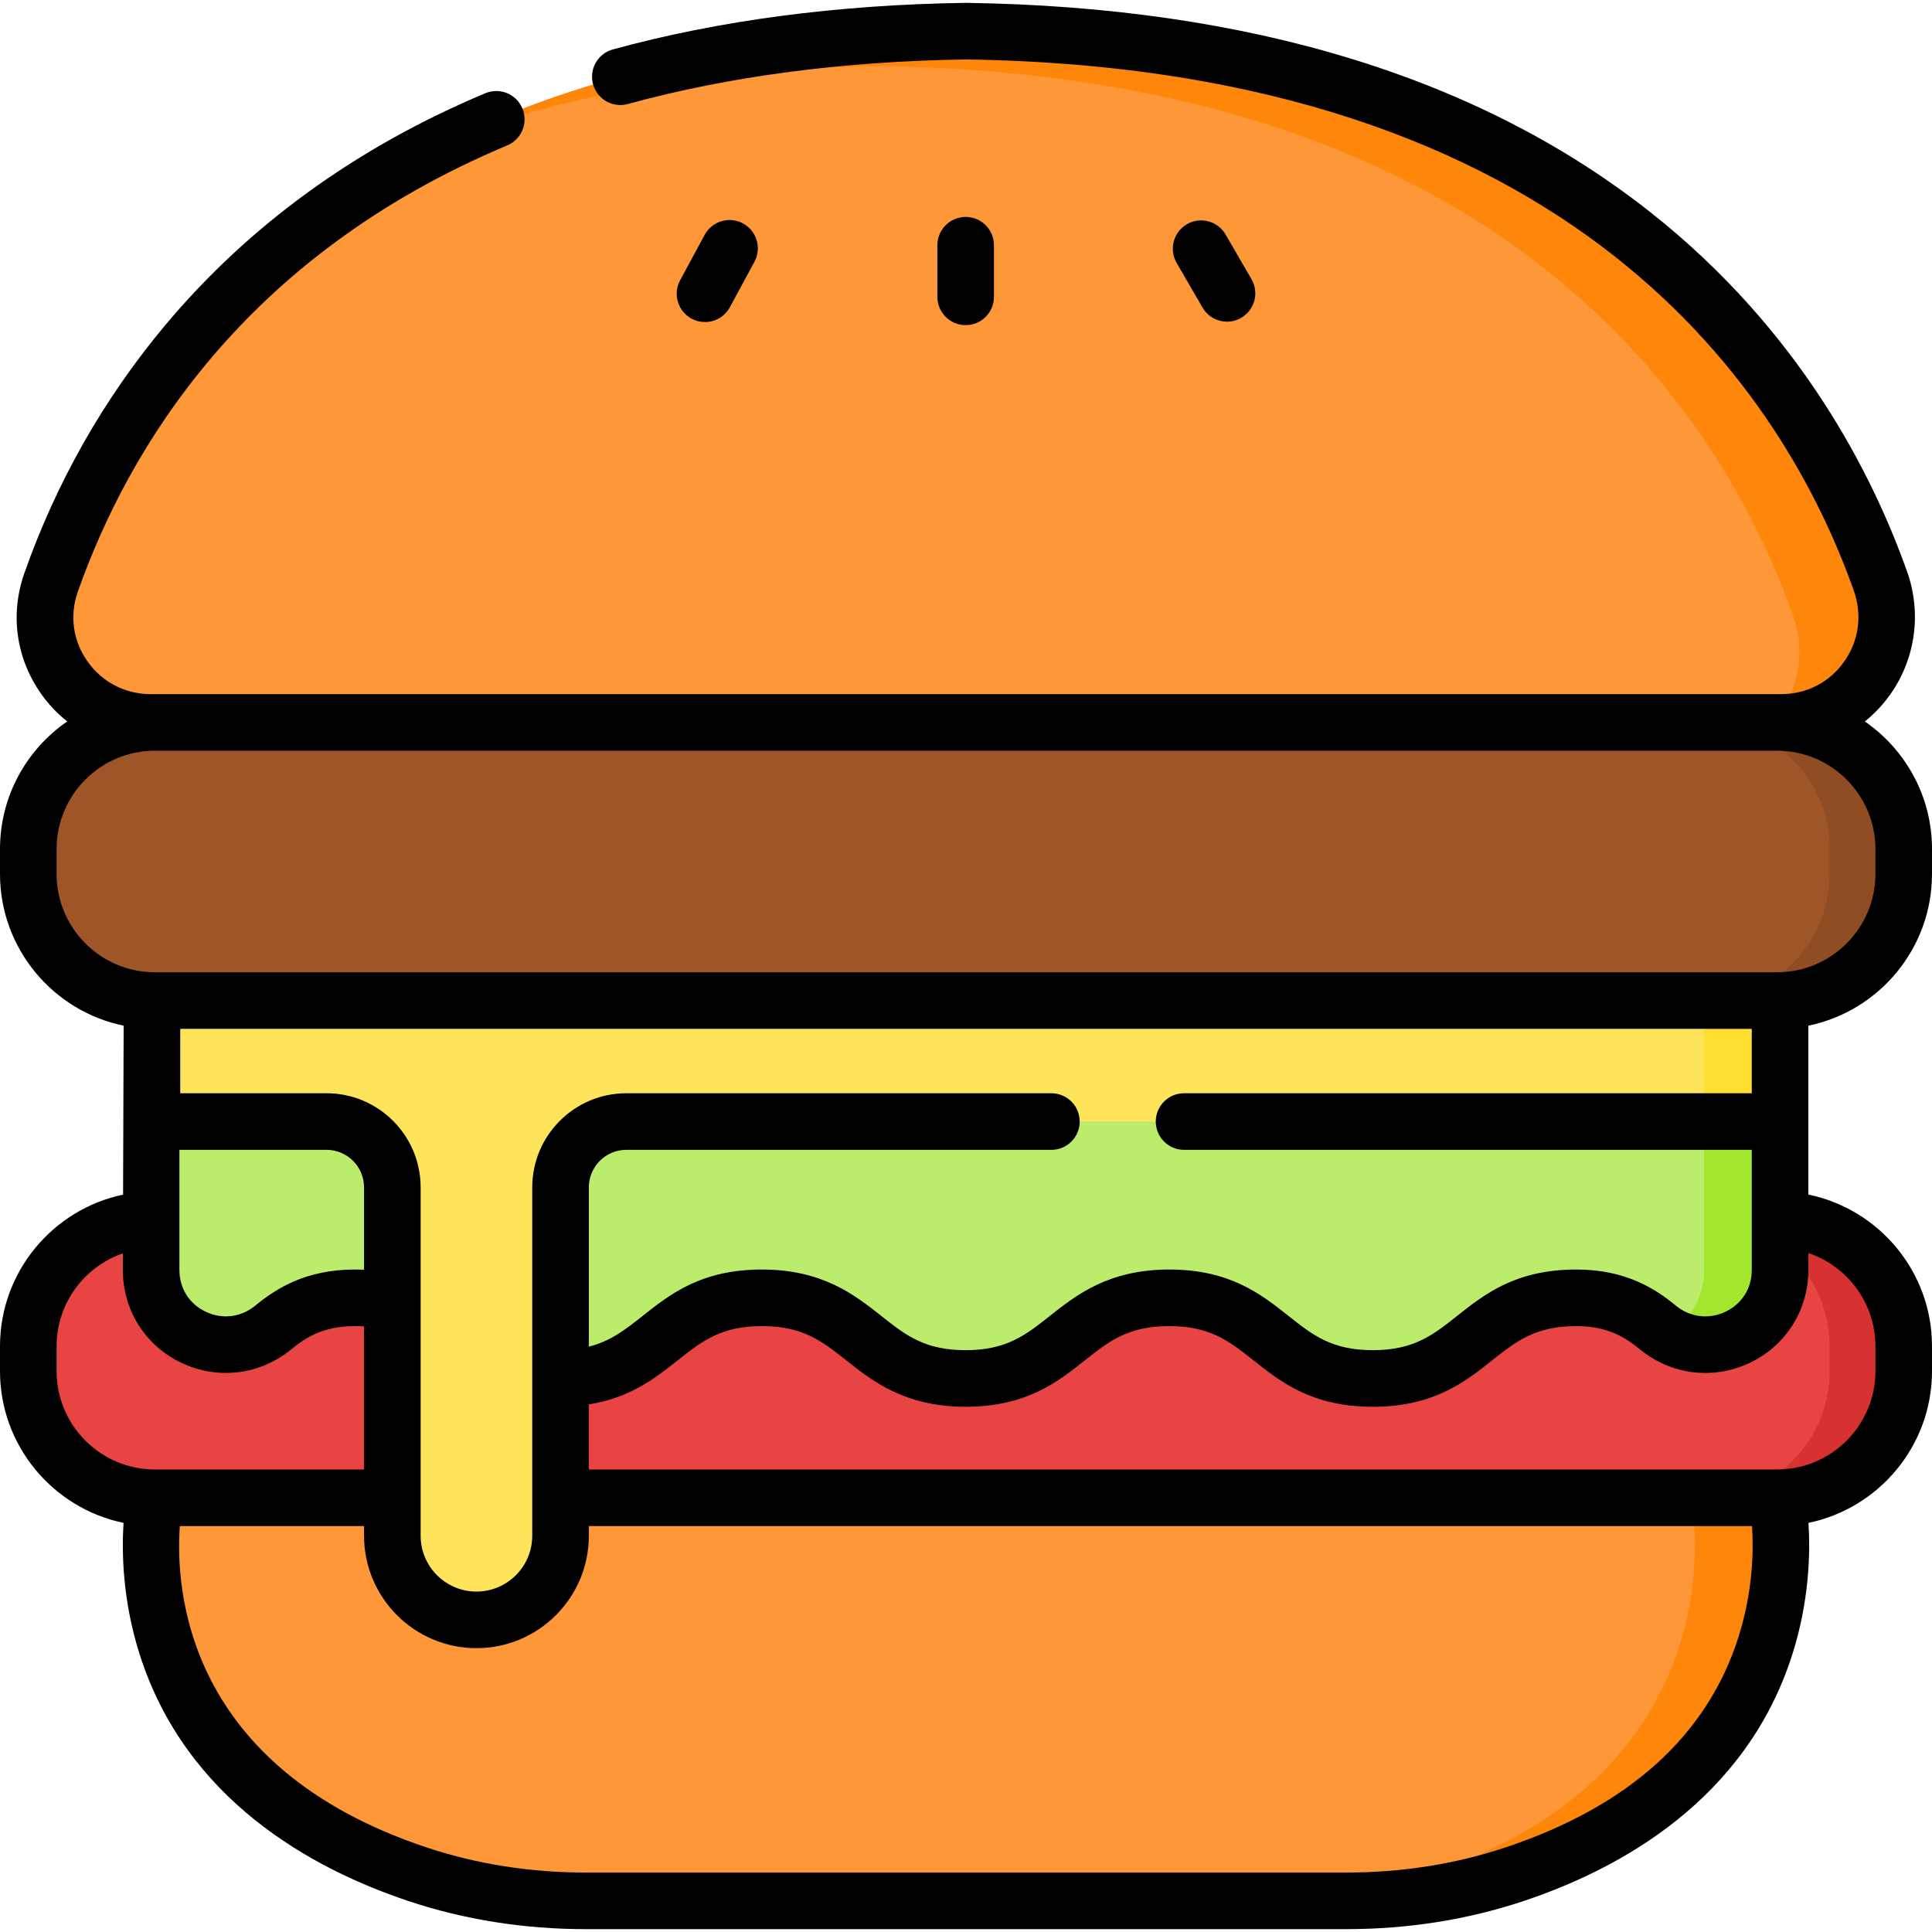
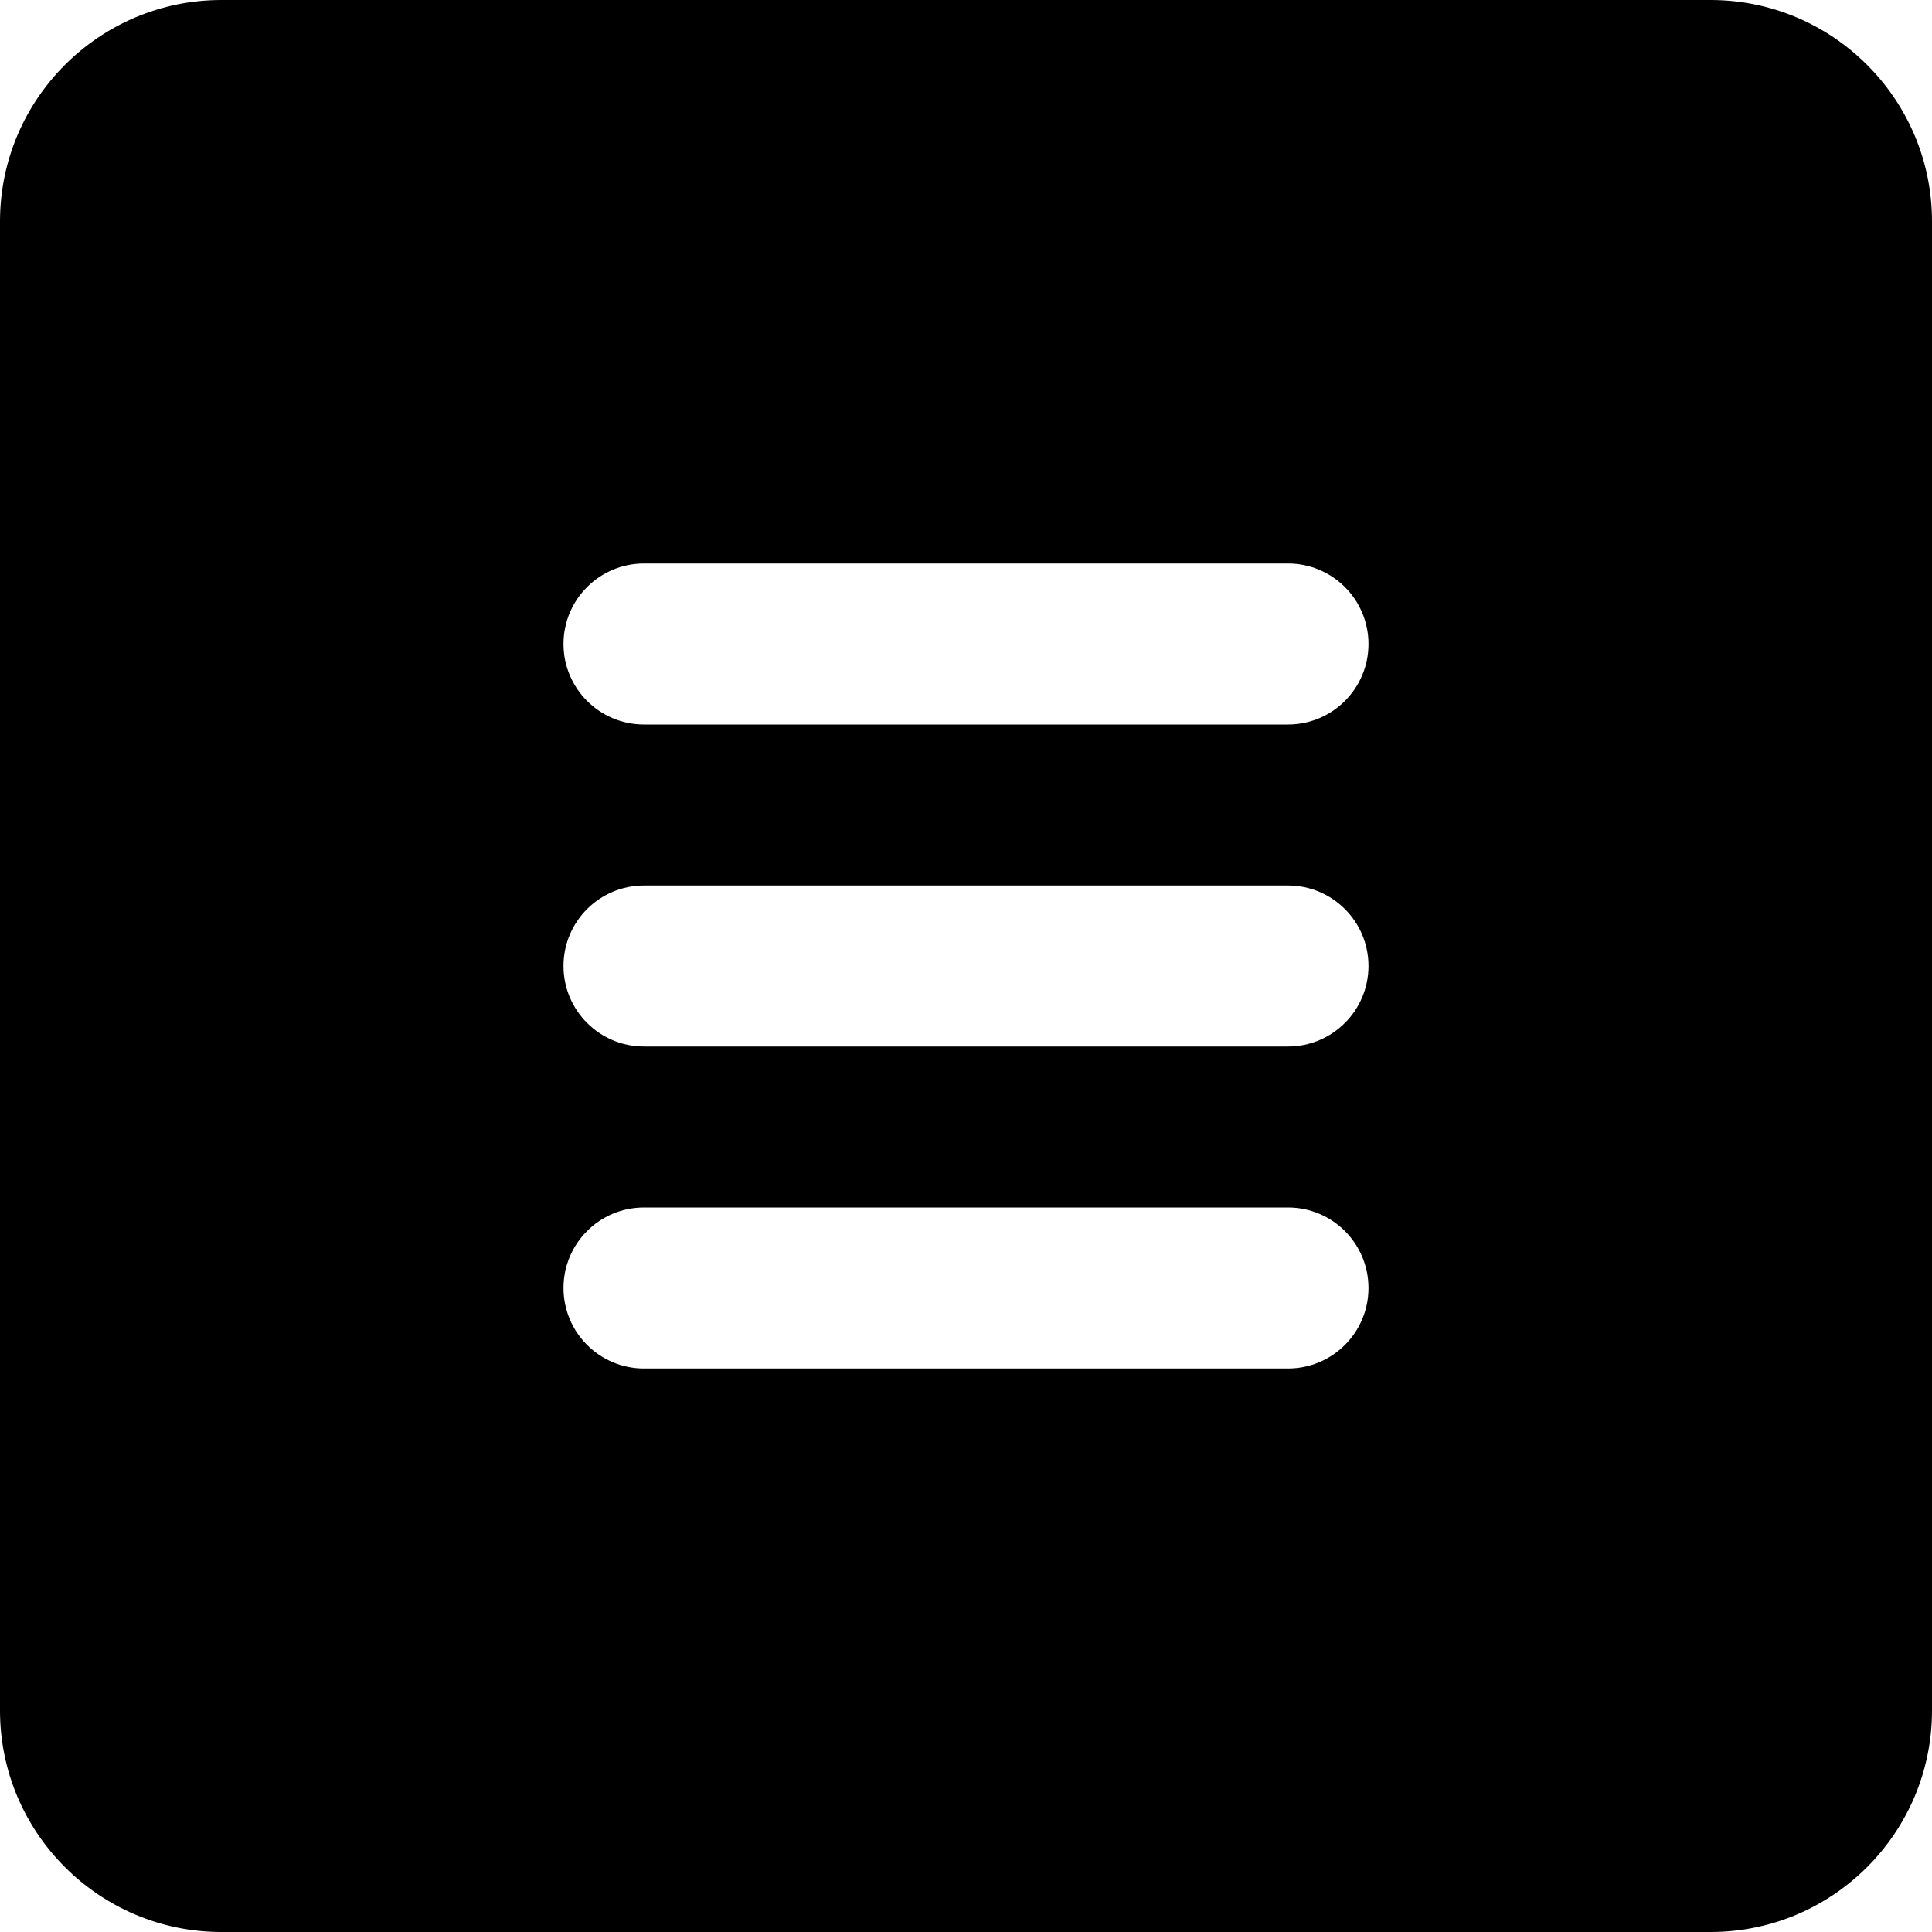
- <svg xmlns="http://www.w3.org/2000/svg" id="Capa_1" enable-background="new 0 0 512 512" height="512" viewBox="0 0 512 512" width="512">
-   <g>
-     <g>
-       <path d="m470.949 396.925h-429.898c-18.531 0-33.554-15.022-33.554-33.554v-6.606c0-18.531 15.022-33.554 33.554-33.554h429.897c18.531 0 33.554 15.022 33.554 33.554v6.606c0 18.532-15.022 33.554-33.553 33.554z" fill="#e94444" />
-     </g>
-     <g>
-       <path d="m470.949 265.16h-429.898c-18.531 0-33.554-15.022-33.554-33.554v-6.606c0-18.531 15.022-33.554 33.554-33.554h429.897c18.531 0 33.554 15.022 33.554 33.554v6.606c0 18.532-15.022 33.554-33.553 33.554z" fill="#9e5528" />
-     </g>
-     <g>
-       <path d="m504.5 356.761v6.608c0 18.535-15.016 33.561-33.551 33.561h-19.634c18.535 0 33.55-15.026 33.55-33.561v-6.608c0-18.525-15.016-33.551-33.55-33.551h19.634c18.535.001 33.551 15.027 33.551 33.551z" fill="#d83131" />
-     </g>
-     <g>
-       <path d="m504.5 224.999v6.608c0 18.535-15.016 33.551-33.551 33.551h-19.634c18.535 0 33.55-15.016 33.55-33.551v-6.608c0-18.525-15.016-33.551-33.55-33.551h19.634c18.535 0 33.551 15.026 33.551 33.551z" fill="#904d24" />
-     </g>
-     <g>
-       <path d="m256 8.254c-167.585 2.426-223.89 93.332-242.479 146.152-6.369 18.099 7.21 37.04 26.398 37.04h216.081 216.079c19.329 0 32.735-19.132 26.289-37.355-18.701-52.865-75.115-143.416-242.368-145.837z" fill="#fe9738" />
-     </g>
-     <g>
-       <path d="m472.079 191.448h-2.389c6.508-7.258 9.187-17.825 5.559-28.102-18.705-52.875-75.119-143.42-242.372-145.839-43.268.62-79.128 7.148-108.819 17.395 33.67-15.465 76.778-25.852 131.942-26.652 167.253 2.429 223.667 92.974 242.372 145.839 6.438 18.224-6.968 37.359-26.293 37.359z" fill="#fe860a" />
-     </g>
-     <g>
-       <path d="m470.949 396.925h-214.949-214.949s-14.825 71.587 69.539 99.75c14.452 4.824 29.539 7.07 44.669 7.07h100.741 100.74c15.13 0 30.217-2.246 44.669-7.07 84.365-28.163 69.54-99.75 69.54-99.75z" fill="#fe9738" />
-     </g>
-     <g>
-       <path d="m401.409 496.672c-14.456 4.829-29.542 7.078-44.667 7.078h-22.774c15.136 0 30.221-2.249 44.677-7.078 84.356-28.162 69.53-99.742 69.53-99.742h22.774s14.826 71.58-69.54 99.742z" fill="#fe860a" />
-     </g>
-     <g>
-       <path d="m471.735 336.576c0 16.752-19.465 25.834-32.407 15.197-5.32-4.373-11.603-7.837-21.56-7.837-26.98 0-26.98 21.372-53.96 21.372-26.981 0-26.981-21.372-53.961-21.372-26.979 0-26.979 21.372-53.959 21.372-26.979 0-26.979-21.372-53.958-21.372-26.981 0-26.981 21.372-53.961 21.372-26.979 0-26.979-21.372-53.959-21.372-9.953 0-16.234 3.463-21.552 7.833-12.943 10.636-32.408 1.557-32.408-15.196v-39.646h431.686v39.649z" fill="#bbec6c" />
-     </g>
-     <g>
-       <path d="m471.739 296.928v39.649c0 15.676-17.045 24.633-29.832 17.005 5.648-3.299 9.707-9.347 9.707-17.005v-39.649z" fill="#a2e62e" />
-     </g>
-     <g>
-       <path d="m40.265 265.16v32.062h46.279c9.628 0 17.432 7.805 17.432 17.432v92.341c0 12.309 9.978 22.287 22.287 22.287 12.309 0 22.287-9.978 22.287-22.287v-92.341c0-9.628 7.805-17.432 17.432-17.432h305.752v-32.062z" fill="#fee45a" />
-     </g>
-     <g>
-       <path d="m451.615 265.157h20.124v32.061h-20.124z" fill="#fedf30" />
-     </g>
-     <g>
-       <path d="m186.826 85.343c2.665 0 5.247-1.425 6.603-3.935l6.504-12.035c1.969-3.643.612-8.192-3.031-10.161-3.646-1.969-8.193-.61-10.161 3.031l-6.504 12.035c-1.969 3.643-.612 8.193 3.031 10.161 1.133.613 2.353.904 3.558.904z" />
-       <path d="m263.408 78.666v-13.68c0-4.141-3.357-7.498-7.498-7.498s-7.498 3.357-7.498 7.498v13.68c0 4.141 3.357 7.498 7.498 7.498s7.498-3.357 7.498-7.498z" />
-       <path d="m325.175 85.242c1.277 0 2.571-.327 3.755-1.013 3.582-2.078 4.802-6.666 2.724-10.248l-6.863-11.834c-2.078-3.582-6.666-4.801-10.248-2.724-3.582 2.078-4.802 6.666-2.724 10.248l6.863 11.834c1.391 2.397 3.907 3.737 6.493 3.737z" />
-       <path d="m512 231.606v-6.606c0-14.005-7.054-26.388-17.791-33.8 2.527-2.041 4.806-4.445 6.756-7.203 6.651-9.406 8.322-21.521 4.471-32.406-9.3-26.29-28.628-64.149-67.893-95.215-45.273-35.818-106.316-54.532-181.435-55.619-.072-.001-.145-.001-.217 0-33.951.491-65.402 4.645-93.479 12.346-3.993 1.095-6.343 5.221-5.248 9.214s5.22 6.345 9.214 5.248c26.826-7.358 56.978-11.332 89.621-11.812 162.214 2.39 217.053 89.26 235.298 140.839 2.263 6.396 1.323 13.229-2.578 18.748-3.868 5.471-9.934 8.609-16.642 8.609h-432.158c-6.733 0-12.831-3.156-16.728-8.66-3.851-5.437-4.797-12.142-2.597-18.394 13.301-37.796 43.846-89.012 113.825-118.36 3.819-1.602 5.617-5.995 4.015-9.814-1.602-3.82-5.998-5.615-9.814-4.015-34.074 14.29-62.586 34.936-84.742 61.364-16.303 19.445-28.896 41.599-37.429 65.847-3.836 10.902-2.195 22.58 4.505 32.039 1.951 2.756 4.271 5.174 6.855 7.232-10.748 7.411-17.809 19.8-17.809 33.812v6.606c0 19.799 14.089 36.368 32.767 40.211l-.15 44.776c-18.602 3.901-32.617 20.428-32.617 40.172v6.606c0 19.788 14.074 36.349 32.737 40.204-.503 7.891-.245 20.697 4.305 34.945 12.263 38.4 45.474 56.688 71.174 65.267 14.821 4.947 30.649 7.456 47.044 7.456h201.481c16.395 0 32.222-2.509 47.043-7.456 25.701-8.58 58.912-26.867 71.174-65.267 4.55-14.247 4.808-27.054 4.305-34.945 18.663-3.854 32.737-20.416 32.737-40.204v-6.606c0-19.797-14.091-36.352-32.767-40.194v-44.754c18.678-3.842 32.767-20.412 32.767-40.211zm-497.004 131.765v-6.606c0-11.394 7.361-21.081 17.57-24.611l-.015 4.419c0 10.643 5.969 20.075 15.576 24.616 9.663 4.567 20.811 3.177 29.09-3.627 3.873-3.183 8.588-6.128 16.792-6.128.863 0 1.676.035 2.469.084v37.909h-55.427c-14.367 0-26.055-11.689-26.055-26.056zm298.792-58.651h150.449v31.856c0 4.857-2.613 8.991-6.988 11.058-4.432 2.094-9.351 1.476-13.16-1.654-5.406-4.443-13.283-9.543-26.321-9.543-16.099 0-24.353 6.538-31.635 12.307-6.394 5.065-11.445 9.065-22.325 9.065-10.881 0-15.931-4-22.325-9.065-7.282-5.768-15.536-12.307-31.636-12.307s-24.714 6.824-31.636 12.307c-6.394 5.065-11.444 9.065-22.323 9.065-10.88 0-15.93-4-22.323-9.065-6.921-5.483-15.536-12.307-31.635-12.307-16.1 0-24.353 6.538-31.636 12.307-4.558 3.611-8.451 6.667-14.245 8.129v-42.219c0-5.478 4.456-9.934 9.934-9.934h112.646c4.141 0 7.498-3.357 7.498-7.498s-3.357-7.498-7.498-7.498h-112.647c-13.747 0-24.93 11.183-24.93 24.93v92.341c0 8.155-6.634 14.79-14.789 14.79s-14.789-6.635-14.789-14.79v-92.341c0-13.747-11.184-24.93-24.93-24.93h-38.781v-17.066h416.474v17.066h-150.449c-4.141 0-7.498 3.357-7.498 7.498s3.357 7.498 7.498 7.498zm-227.245 0c5.478 0 9.935 4.456 9.935 9.934v21.846c-.803-.037-1.62-.063-2.469-.063-13.034 0-20.909 5.097-26.313 9.538-3.81 3.13-8.729 3.749-13.163 1.654-4.375-2.067-6.987-6.201-6.987-11.057v-31.852zm374.13 129.238c-8.308 26.017-29.046 44.725-61.638 55.604-13.287 4.436-27.517 6.685-42.295 6.685h-201.48c-14.778 0-29.008-2.249-42.295-6.685-63.845-21.312-66.519-68.39-65.308-85.14h48.822v2.572c0 16.424 13.361 29.786 29.785 29.786s29.785-13.361 29.785-29.786v-2.572h308.256c.423 6.405.271 17.313-3.632 29.536zm36.331-77.193v6.606c0 14.367-11.689 26.056-26.056 26.056h-314.9v-17.248c10.995-1.754 17.607-6.968 23.556-11.68 6.394-5.065 11.445-9.065 22.325-9.065s15.93 4 22.323 9.065c6.922 5.483 15.536 12.307 31.635 12.307s24.353-6.538 31.635-12.307c6.394-5.065 11.444-9.065 22.324-9.065 10.881 0 15.931 4 22.325 9.065 7.282 5.768 15.536 12.307 31.636 12.307s24.354-6.538 31.636-12.307c6.394-5.065 11.444-9.065 22.324-9.065 8.207 0 12.924 2.947 16.799 6.133 8.278 6.803 19.425 8.194 29.089 3.627 9.608-4.54 15.577-13.973 15.577-24.617v-4.508c10.318 3.469 17.772 13.225 17.772 24.696zm-26.055-99.103h-429.898c-14.367 0-26.056-11.689-26.056-26.056v-6.606c0-14.367 11.689-26.056 26.056-26.056h429.897c14.367 0 26.056 11.689 26.056 26.056v6.606c0 14.367-11.688 26.056-26.055 26.056z" />
-     </g>
-   </g>
+ <svg xmlns="http://www.w3.org/2000/svg" id="bold" enable-background="new 0 0 24 24" height="512" viewBox="0 0 24 24" width="512">
+   <path d="m21.25 0h-18.5c-1.517 0-2.75 1.233-2.75 2.75v18.5c0 1.517 1.233 2.75 2.75 2.75h18.5c1.517 0 2.75-1.233 2.75-2.75v-18.5c0-1.517-1.233-2.75-2.75-2.75zm-5.25 17h-8c-.553 0-1-.448-1-1s.447-1 1-1h8c.553 0 1 .448 1 1s-.447 1-1 1zm0-4h-8c-.553 0-1-.448-1-1s.447-1 1-1h8c.553 0 1 .448 1 1s-.447 1-1 1zm0-4h-8c-.553 0-1-.448-1-1s.447-1 1-1h8c.553 0 1 .448 1 1s-.447 1-1 1z" />
</svg>
